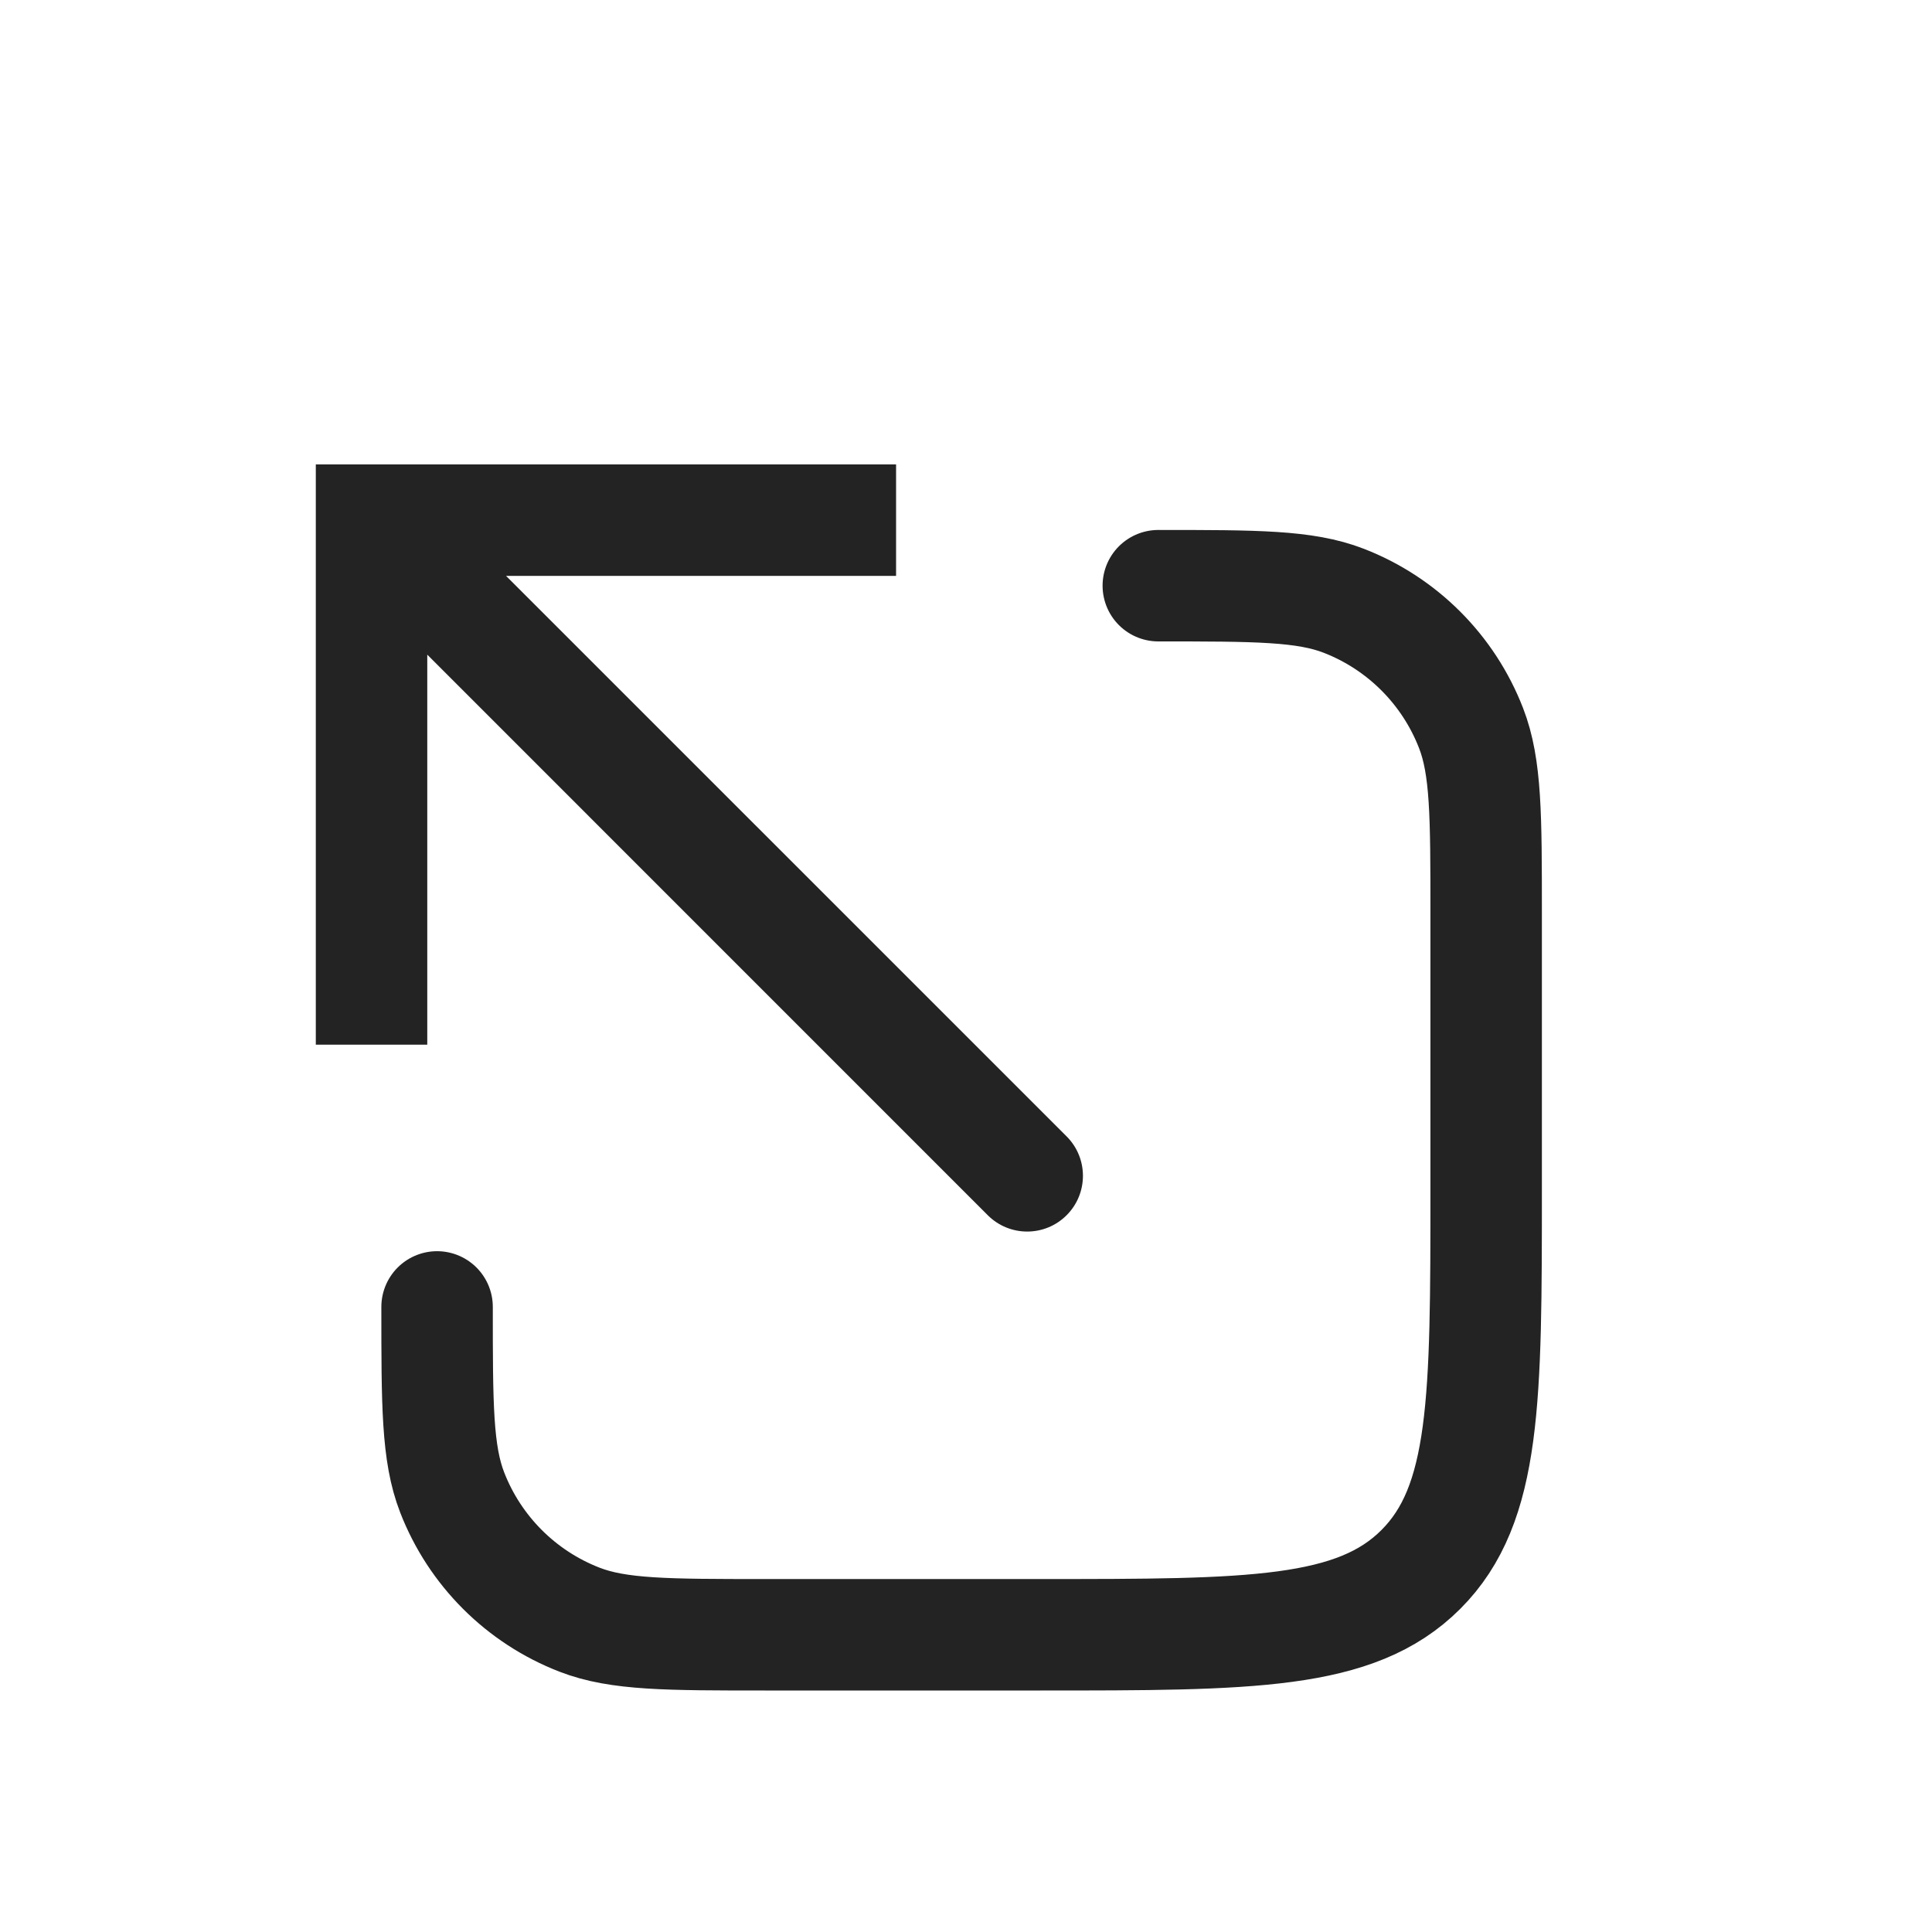
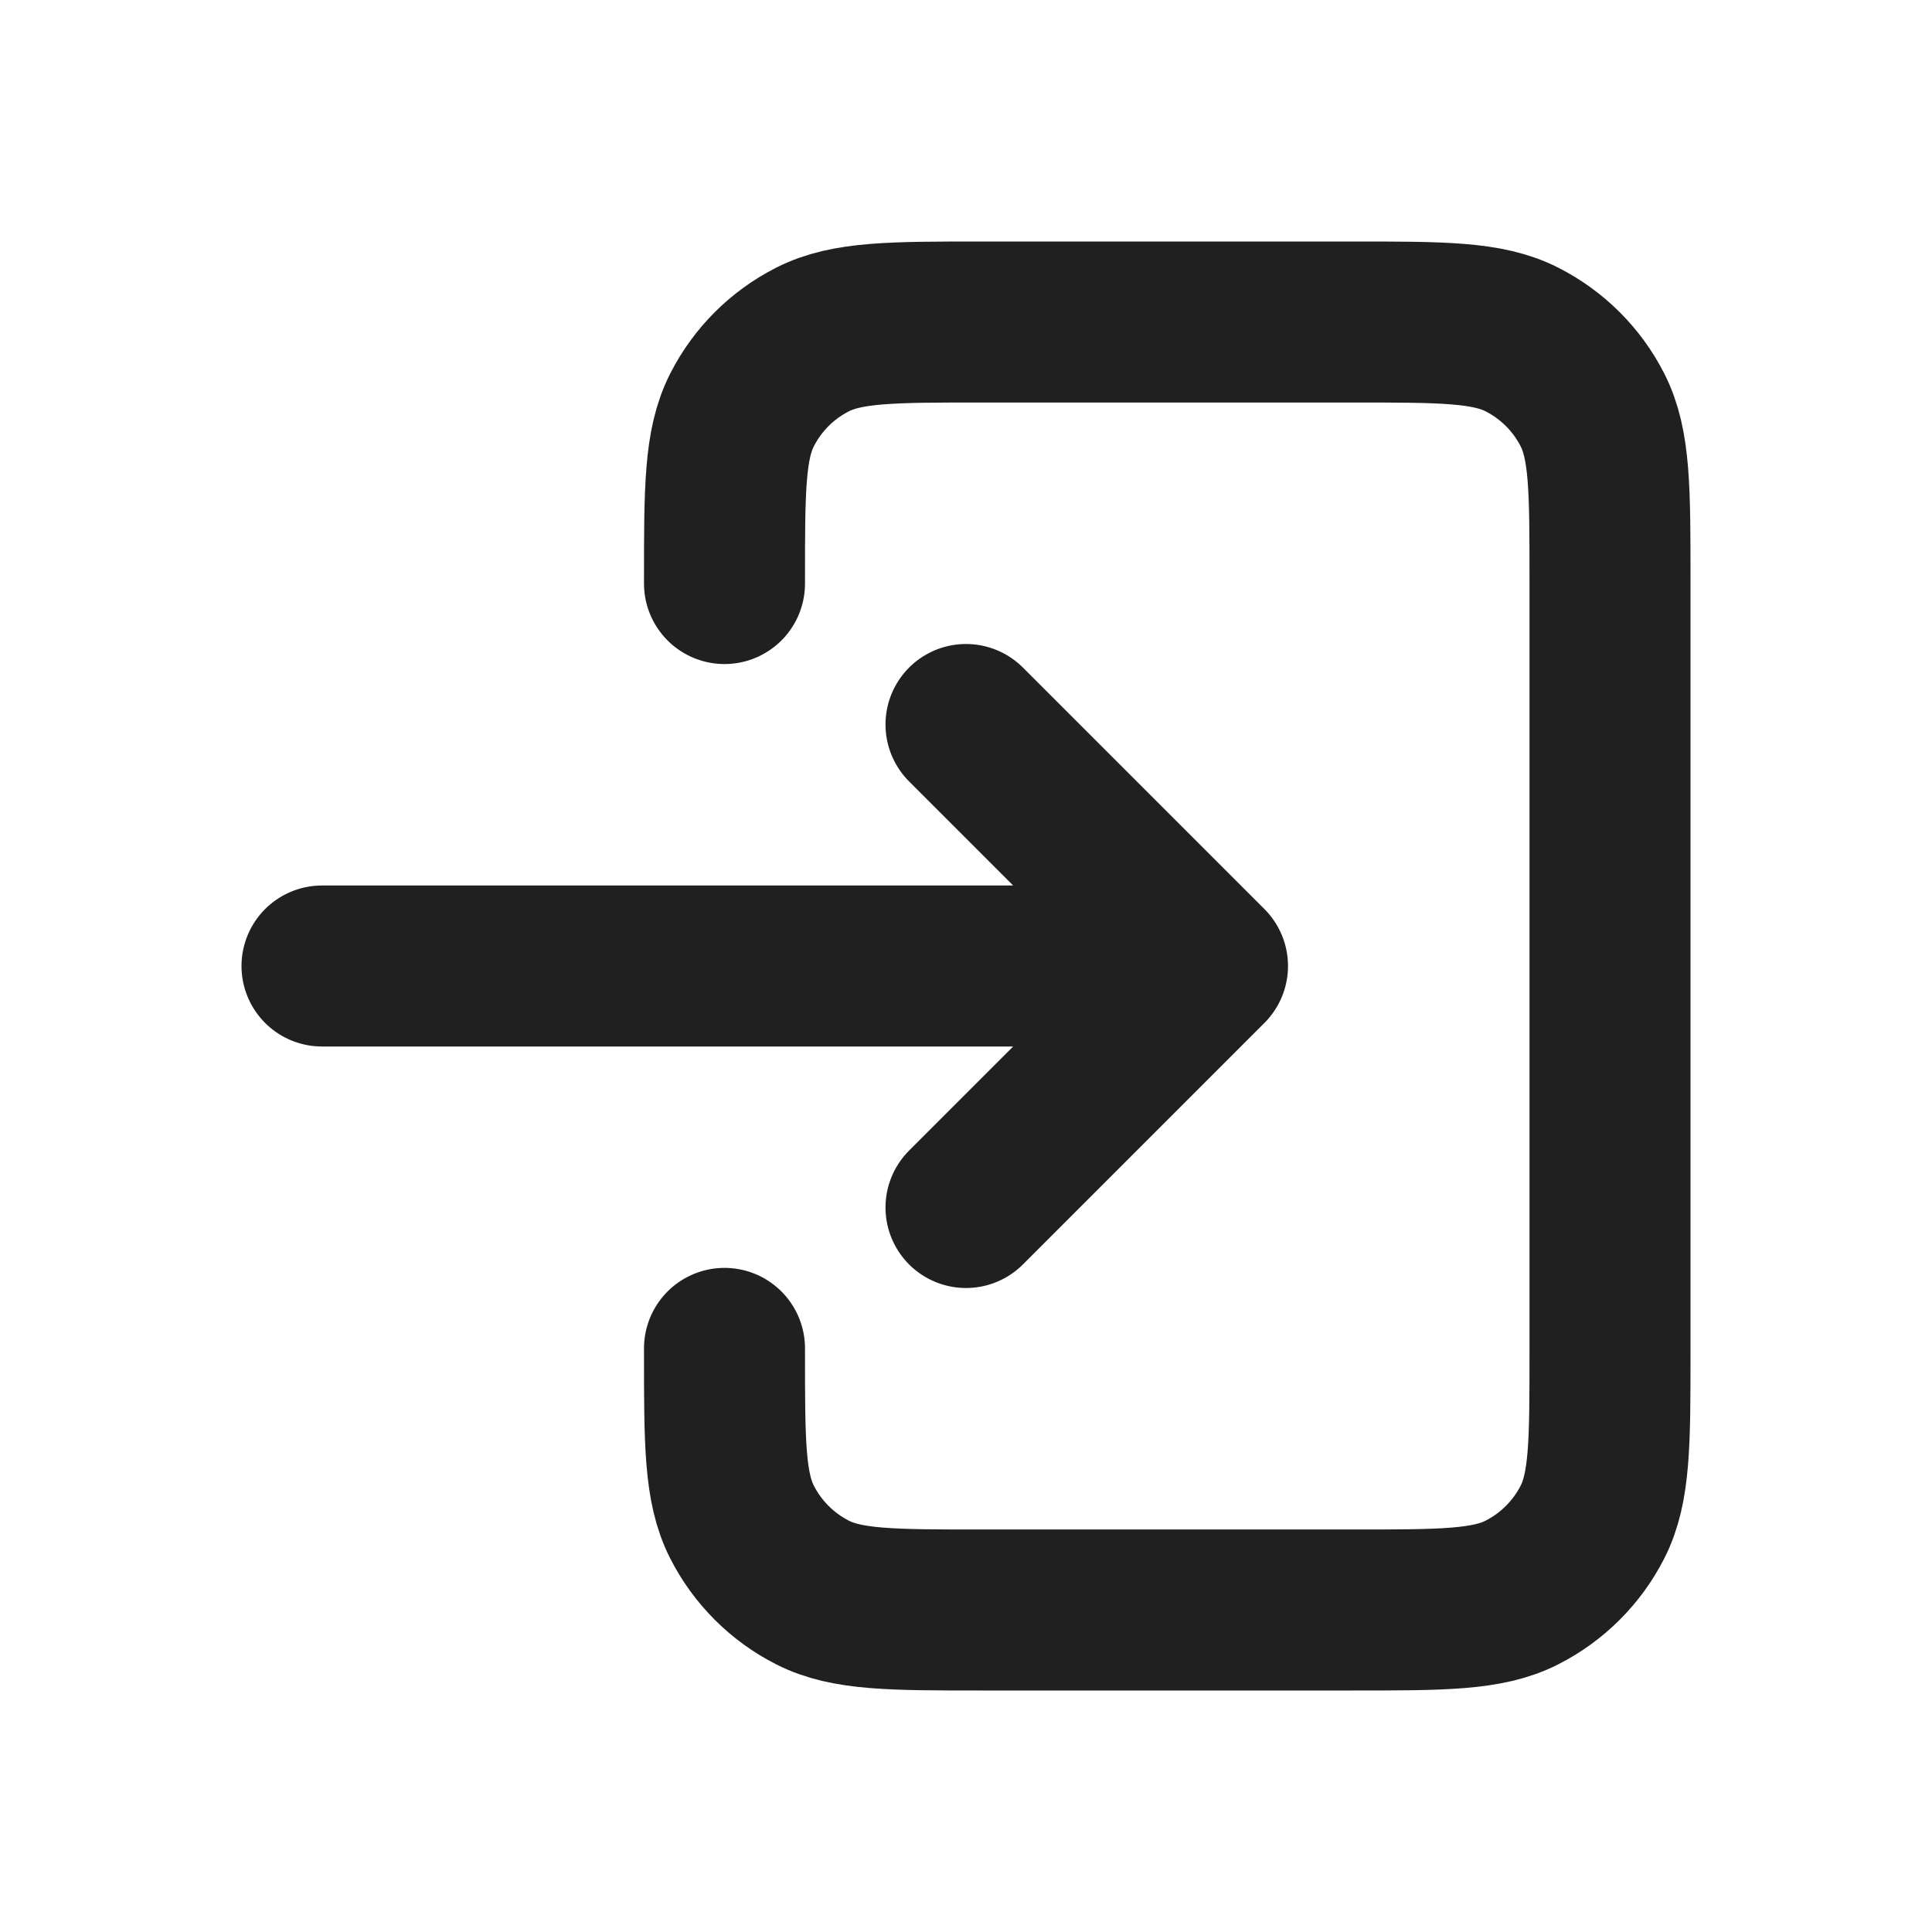
- <svg xmlns="http://www.w3.org/2000/svg" width="26" height="26" viewBox="0 0 26 26" fill="none">
-   <path d="M5 7V6.25H4.25V7H5ZM13.293 16.354C13.586 16.647 14.061 16.647 14.354 16.354C14.647 16.061 14.647 15.586 14.354 15.293L13.293 16.354ZM5.75 14.059V7H4.25V14.059H5.75ZM5 7.75H12.059V6.25H5V7.75ZM4.47 7.53L13.293 16.354L14.354 15.293L5.53 6.47L4.47 7.53Z" fill="#232323" />
-   <path d="M5.882 17.588V17.588C5.882 18.903 5.882 19.561 6.085 20.084C6.39 20.87 7.012 21.492 7.799 21.797C8.322 22 8.979 22 10.294 22H14C16.828 22 18.243 22 19.121 21.121C20 20.243 20 18.828 20 16V12.294C20 10.979 20 10.322 19.797 9.799C19.492 9.012 18.87 8.39 18.084 8.085C17.561 7.882 16.903 7.882 15.588 7.882V7.882" stroke="#232323" stroke-width="1.5" stroke-linecap="round" />
+ <svg xmlns="http://www.w3.org/2000/svg" width="24" height="24" viewBox="0 0 24 24" fill="none">
+   <path d="M12 15L15 12M15 12L12 9M15 12H4M9 7.249V7.2C9 6.08 9 5.52 9.218 5.092C9.41 4.715 9.715 4.41 10.092 4.218C10.52 4 11.08 4 12.2 4H16.8C17.92 4 18.48 4 18.907 4.218C19.284 4.41 19.59 4.715 19.782 5.092C20 5.519 20 6.079 20 7.197V16.804C20 17.922 20 18.48 19.782 18.908C19.59 19.284 19.284 19.59 18.907 19.782C18.48 20 17.921 20 16.803 20H12.197C11.079 20 10.519 20 10.092 19.782C9.715 19.59 9.41 19.284 9.218 18.908C9 18.48 9 17.92 9 16.8V16.75" stroke="#202020" stroke-width="2" stroke-linecap="round" stroke-linejoin="round" />
</svg>
